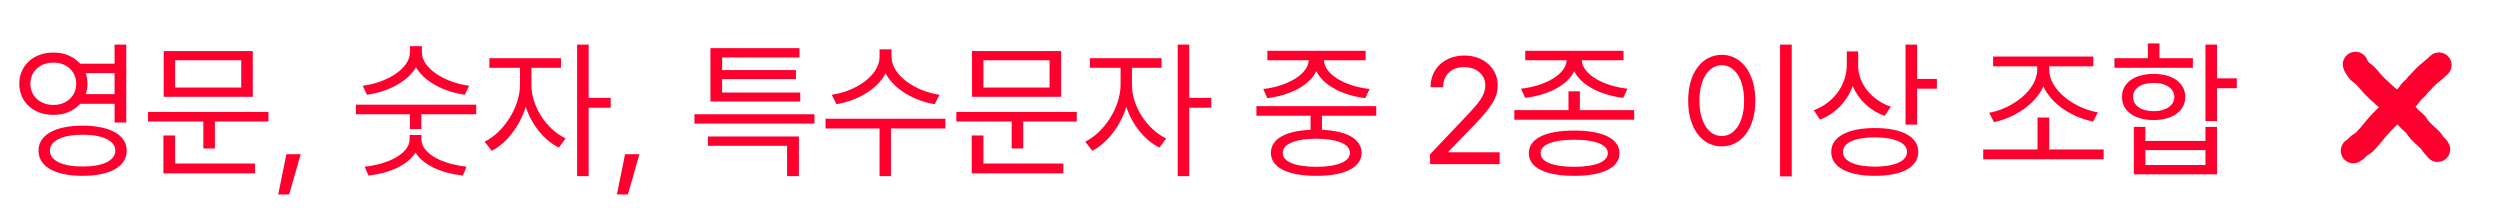
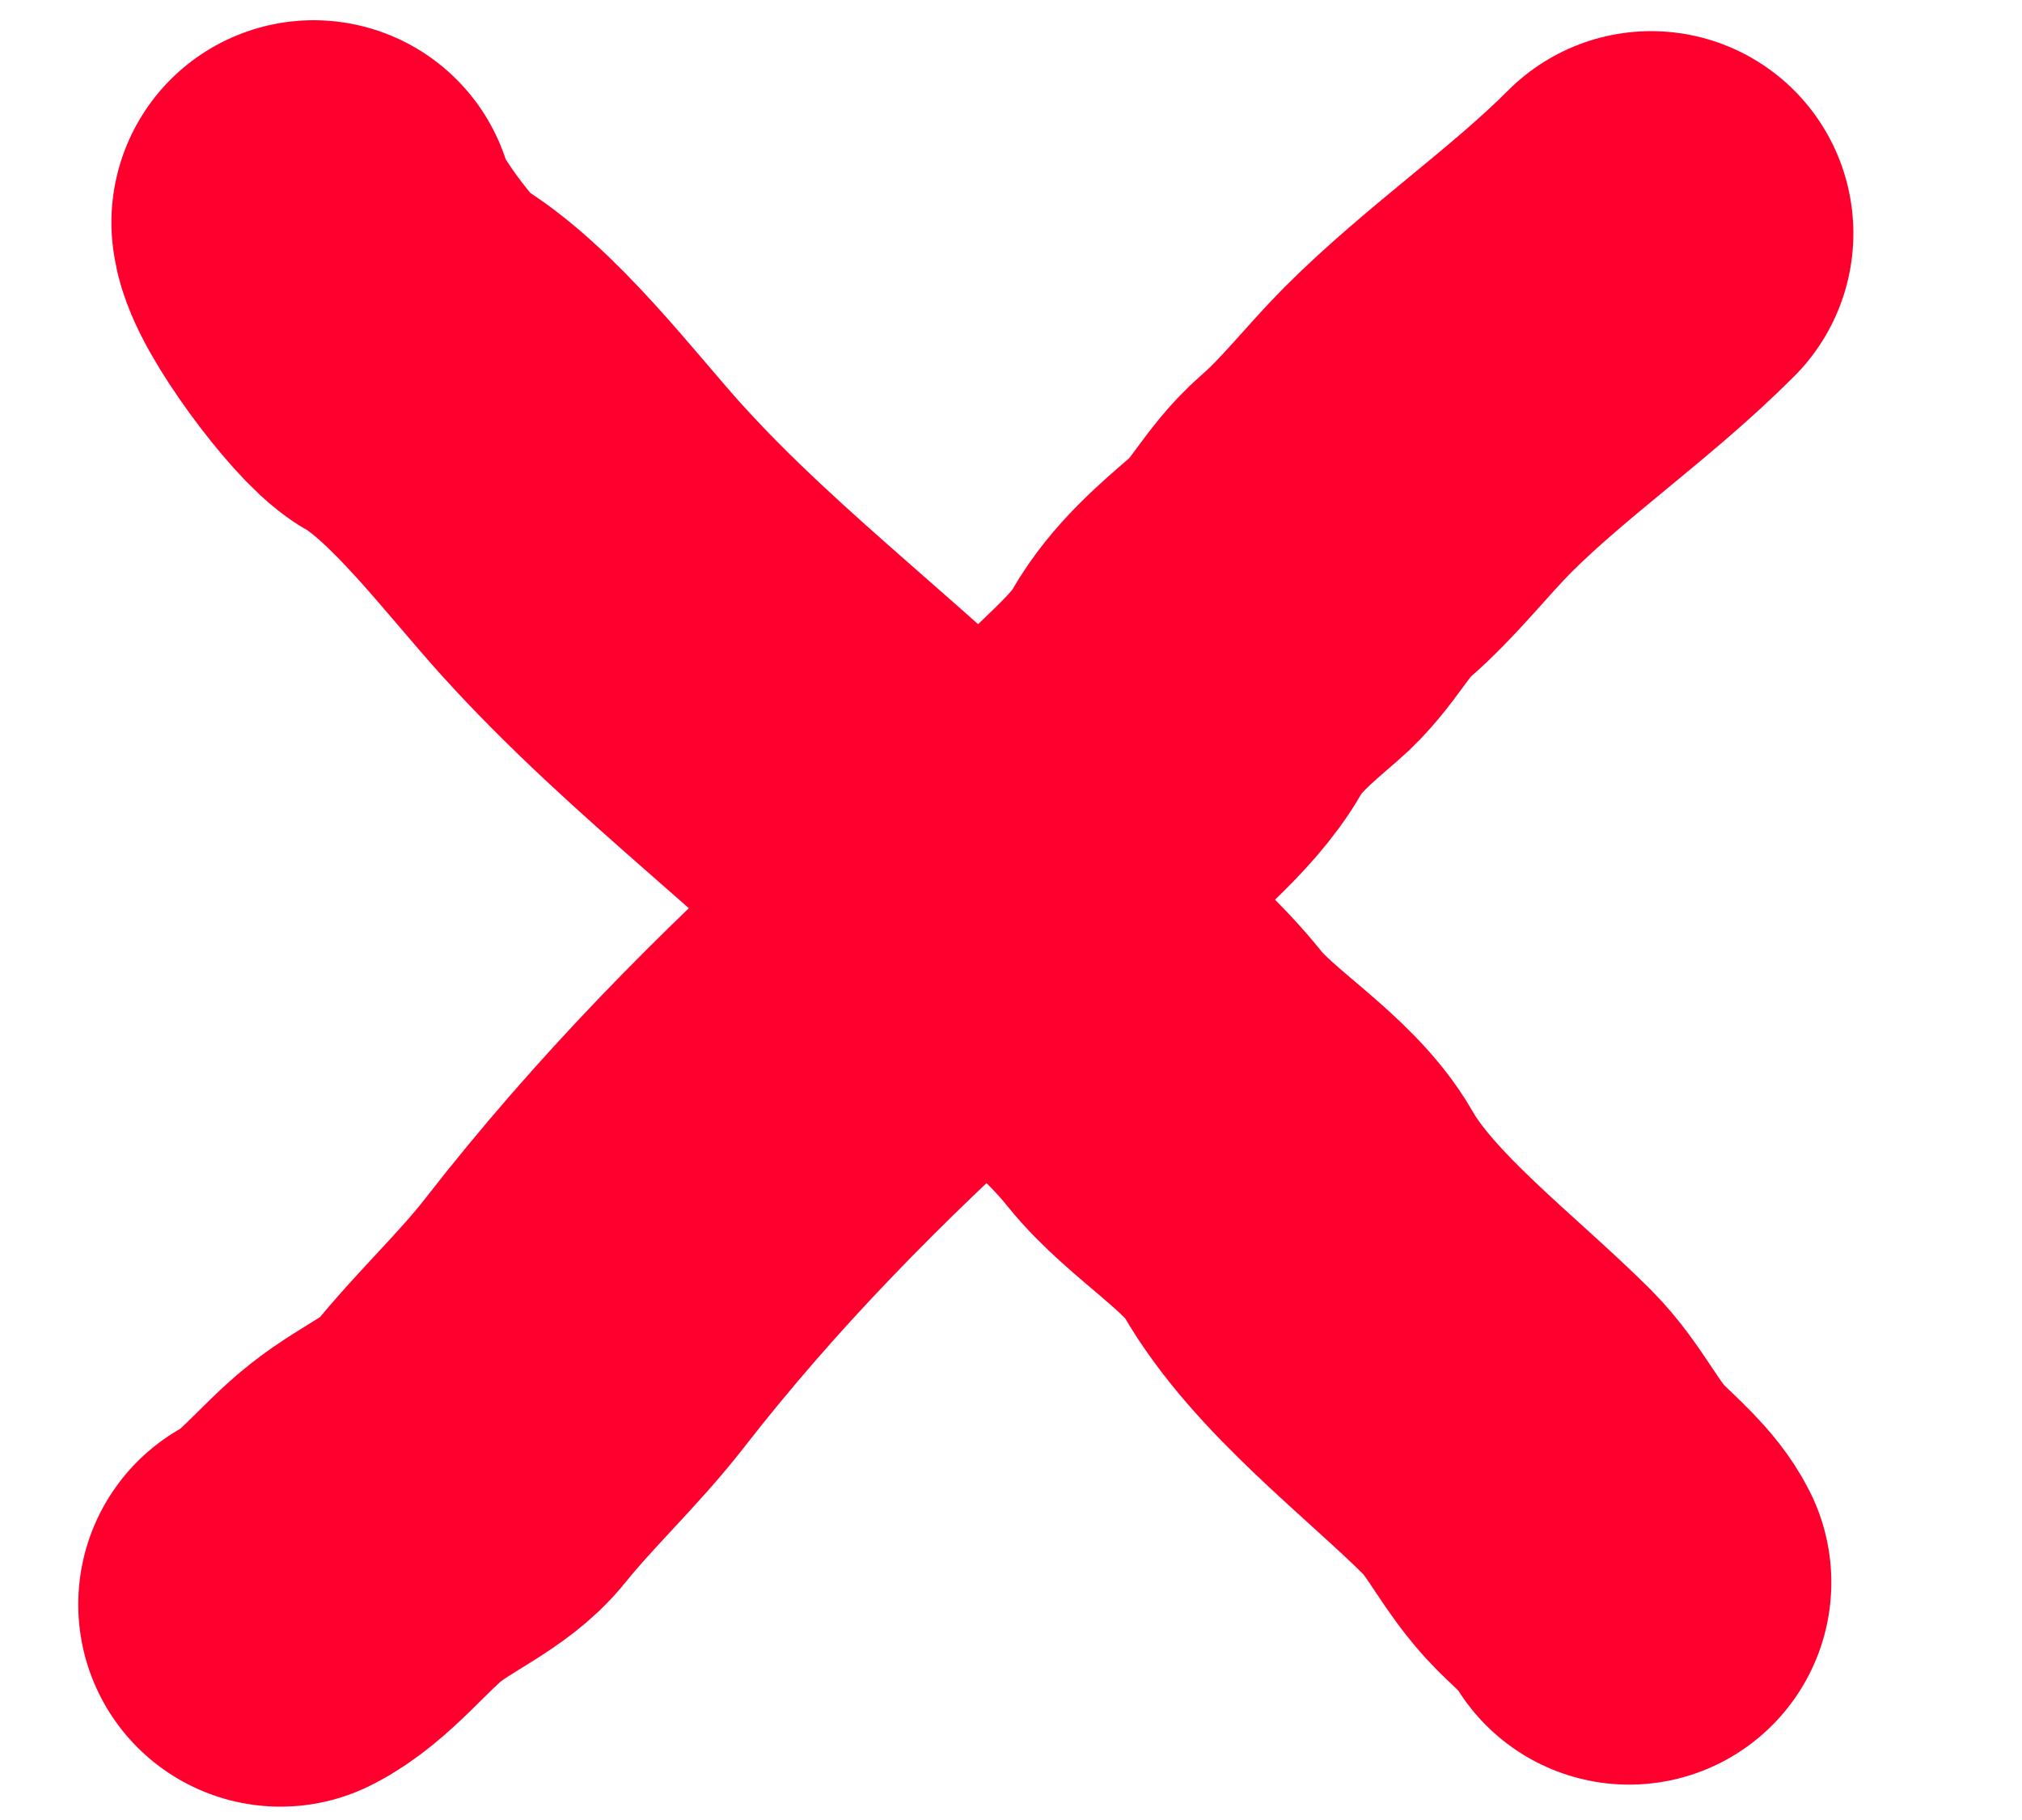
- <svg xmlns="http://www.w3.org/2000/svg" width="198" height="17" viewBox="0 0 198 17" fill="none">
-   <path d="M4.234 4.164C5.113 4.158 5.863 4.486 6.344 5.043H9.074V3.531H10V9.707H9.074V8.219H6.355C5.863 8.775 5.113 9.104 4.234 9.098C2.676 9.109 1.527 8.09 1.527 6.637C1.527 5.172 2.676 4.152 4.234 4.164ZM4.234 4.961C3.168 4.949 2.406 5.652 2.406 6.637C2.406 7.609 3.168 8.312 4.234 8.312C5.266 8.312 6.039 7.609 6.039 6.637C6.039 5.652 5.266 4.949 4.234 4.961ZM6.543 9.953C8.699 9.953 10.035 10.68 10.035 11.934C10.035 13.199 8.699 13.926 6.543 13.926C4.375 13.926 3.051 13.199 3.051 11.934C3.051 10.68 4.375 9.953 6.543 9.953ZM6.543 10.668C4.949 10.668 3.953 11.148 3.953 11.934C3.953 12.719 4.949 13.188 6.543 13.188C8.148 13.188 9.133 12.719 9.133 11.934C9.133 11.148 8.148 10.668 6.543 10.668ZM6.789 5.793C6.877 6.051 6.93 6.332 6.93 6.637C6.93 6.93 6.877 7.205 6.789 7.457H9.074V5.793H6.789ZM21.262 8.863V9.625H17.02V11.758H16.105V9.625H11.723V8.863H21.262ZM20.02 4.047V7.668H12.965V4.047H20.02ZM13.867 4.773V6.93H19.105V4.773H13.867ZM20.195 12.953V13.727H12.941V10.727H13.867V12.953H20.195ZM23.816 12.215L22.902 15.402H22.035L22.68 12.215H23.816ZM37.715 8.289V9.051H33.367V10.223H32.465V9.051H28.188V8.289H37.715ZM33.379 11.031C33.379 12.18 35.066 13.012 36.953 13.199L36.66 13.902C35.014 13.727 33.531 13.094 32.91 12.086C32.289 13.082 30.818 13.727 29.184 13.902L28.879 13.199C30.742 13.012 32.441 12.168 32.441 11.031V10.691H33.379V11.031ZM33.414 4.152C33.414 5.441 35.312 6.566 37.152 6.789L36.812 7.504C35.195 7.281 33.607 6.479 32.945 5.324C32.277 6.49 30.678 7.281 29.066 7.504L28.727 6.789C30.578 6.566 32.465 5.465 32.465 4.152V3.66H33.414V4.152ZM42.086 6.73C42.074 8.406 43.281 10.246 44.793 10.961L44.266 11.688C43.094 11.119 42.103 9.877 41.641 8.465C41.16 10 40.111 11.348 38.945 11.945L38.383 11.219C39.883 10.492 41.172 8.512 41.184 6.73V5.371H38.758V4.609H44.43V5.371H42.086V6.73ZM46.621 3.531V7.75H48.367V8.535H46.621V13.949H45.707V3.531H46.621ZM50.641 12.215L49.727 15.402H48.859L49.504 12.215H50.641ZM64.504 9.051V9.789H55V9.051H64.504ZM63.273 10.809V13.949H62.336V11.547H56.066V10.809H63.273ZM63.379 7.328V8.043H56.266V3.812H63.32V4.551H57.191V5.547H63.039V6.262H57.191V7.328H63.379ZM70.609 4.504C70.609 5.969 72.531 7.246 74.406 7.504L74.031 8.254C72.414 7.984 70.814 7.088 70.141 5.805C69.473 7.094 67.867 7.984 66.25 8.254L65.875 7.504C67.75 7.246 69.66 5.992 69.66 4.504V3.906H70.609V4.504ZM74.875 9.402V10.176H70.562V13.949H69.66V10.176H65.383V9.402H74.875ZM85.281 8.863V9.625H81.039V11.758H80.125V9.625H75.742V8.863H85.281ZM84.039 4.047V7.668H76.984V4.047H84.039ZM77.887 4.773V6.93H83.125V4.773H77.887ZM84.215 12.953V13.727H76.961V10.727H77.887V12.953H84.215ZM89.652 6.73C89.641 8.406 90.848 10.246 92.359 10.961L91.832 11.688C90.66 11.119 89.67 9.877 89.207 8.465C88.727 10 87.678 11.348 86.512 11.945L85.949 11.219C87.449 10.492 88.738 8.512 88.75 6.73V5.371H86.324V4.609H91.996V5.371H89.652V6.73ZM94.188 3.531V7.75H95.934V8.535H94.188V13.949H93.273V3.531H94.188ZM109 8.406V9.168H104.699V10.281C106.668 10.363 107.828 11.008 107.84 12.109C107.828 13.27 106.492 13.926 104.254 13.926C101.992 13.926 100.656 13.27 100.656 12.109C100.656 11.008 101.811 10.363 103.797 10.281V9.168H99.508V8.406H109ZM104.254 10.984C102.578 10.996 101.582 11.406 101.594 12.109C101.582 12.801 102.578 13.211 104.254 13.211C105.906 13.211 106.914 12.801 106.914 12.109C106.914 11.406 105.906 10.996 104.254 10.984ZM108.156 4.023V4.773H104.852C104.91 5.945 106.633 6.854 108.473 7.047L108.133 7.773C106.428 7.568 104.828 6.807 104.254 5.641C103.686 6.807 102.092 7.568 100.375 7.773L100.047 7.047C101.852 6.854 103.586 5.945 103.656 4.773H100.375V4.023H108.156ZM113.266 13L113.254 12.227L116.148 9.18C117.156 8.113 117.637 7.539 117.637 6.754C117.637 5.887 116.898 5.312 115.949 5.312C114.941 5.312 114.297 5.957 114.297 6.906H113.301C113.289 5.406 114.449 4.398 115.984 4.398C117.52 4.398 118.621 5.43 118.621 6.754C118.621 7.703 118.176 8.441 116.676 9.988L114.73 11.992V12.062H118.773V13H113.266ZM125.125 7.234V8.723H129.426V9.484H119.934V8.723H124.223V7.234H125.125ZM124.68 10.34C126.918 10.34 128.254 10.973 128.266 12.133C128.254 13.293 126.918 13.926 124.68 13.926C122.418 13.926 121.082 13.293 121.082 12.133C121.082 10.973 122.418 10.34 124.68 10.34ZM124.68 11.066C122.992 11.066 122.008 11.453 122.02 12.133C122.008 12.812 122.992 13.211 124.68 13.211C126.344 13.211 127.34 12.812 127.34 12.133C127.34 11.453 126.344 11.066 124.68 11.066ZM128.582 4.023V4.773H125.277C125.336 5.934 127.082 6.83 128.898 7.023L128.559 7.75C126.854 7.545 125.254 6.801 124.68 5.641C124.111 6.801 122.518 7.545 120.801 7.75L120.461 7.023C122.277 6.83 124.012 5.945 124.082 4.773H120.801V4.023H128.582ZM141.906 3.531V13.973H140.98V3.531H141.906ZM136.363 4.34C137.91 4.352 139.023 5.758 139.023 7.973C139.023 10.188 137.91 11.594 136.363 11.594C134.805 11.594 133.703 10.188 133.703 7.973C133.703 5.758 134.805 4.352 136.363 4.34ZM136.363 5.16C135.32 5.172 134.594 6.273 134.594 7.973C134.594 9.672 135.32 10.773 136.363 10.773C137.406 10.773 138.133 9.672 138.133 7.973C138.133 6.273 137.406 5.172 136.363 5.16ZM147.168 5.219C147.168 6.637 148.246 7.938 149.758 8.453L149.254 9.18C148.1 8.758 147.191 7.896 146.734 6.812C146.289 8.037 145.363 9.004 144.145 9.473L143.652 8.734C145.211 8.148 146.254 6.754 146.266 5.148V4.07H147.168V5.219ZM151.832 3.531V6.25H153.402V7.023H151.832V9.871H150.918V3.531H151.832ZM148.492 10.141C150.637 10.141 151.926 10.832 151.926 12.027C151.926 13.246 150.637 13.926 148.492 13.926C146.348 13.926 145.035 13.246 145.035 12.027C145.035 10.832 146.348 10.141 148.492 10.141ZM148.492 10.879C146.922 10.879 145.949 11.312 145.961 12.027C145.949 12.766 146.922 13.188 148.492 13.199C150.074 13.188 151.035 12.766 151.035 12.027C151.035 11.312 150.074 10.879 148.492 10.879ZM166.609 11.84V12.613H157.07V11.84H161.371V9.309H162.297V11.84H166.609ZM162.297 5.512C162.297 7.176 164.359 8.605 166.152 8.898L165.777 9.625C164.184 9.314 162.502 8.301 161.84 6.848C161.166 8.307 159.49 9.344 157.926 9.672L157.539 8.934C159.297 8.629 161.348 7.176 161.348 5.512V5.254H157.855V4.48H165.789V5.254H162.297V5.512ZM175.586 3.531V6.203H177.156V6.988H175.586V9.59H174.672V3.531H175.586ZM169.914 10.047V11.16H174.672V10.047H175.586V13.809H169V10.047H169.914ZM169.914 13.07H174.672V11.887H169.914V13.07ZM173.676 4.609V5.371H167.465V4.609H170.113V3.438H171.027V4.609H173.676ZM170.57 5.852C172.07 5.852 173.066 6.566 173.078 7.68C173.066 8.793 172.07 9.508 170.57 9.508C169.059 9.508 168.051 8.793 168.062 7.68C168.051 6.566 169.059 5.852 170.57 5.852ZM170.57 6.566C169.586 6.555 168.93 7.012 168.941 7.68C168.93 8.359 169.586 8.805 170.57 8.805C171.543 8.805 172.199 8.359 172.211 7.68C172.199 7.012 171.543 6.555 170.57 6.566Z" fill="#FF002E" />
-   <path d="M186.551 5.1C186.566 5.241 186.903 5.69 187.019 5.756C187.334 5.936 187.677 6.394 187.924 6.667C188.502 7.307 189.194 7.796 189.777 8.411C190.078 8.729 190.49 8.998 190.761 9.337C190.939 9.559 191.278 9.753 191.417 9.996C191.645 10.395 192.131 10.759 192.456 11.084C192.593 11.221 192.674 11.411 192.814 11.551C192.897 11.634 193.007 11.725 193.057 11.825" stroke="#FF002E" stroke-width="2" stroke-linecap="round" />
-   <path d="M193.166 5.154C192.822 5.499 192.404 5.783 192.061 6.126C191.909 6.279 191.768 6.462 191.605 6.603C191.461 6.728 191.394 6.889 191.253 7.01C191.111 7.132 190.965 7.255 190.87 7.42C190.741 7.647 190.484 7.824 190.323 8.025C190.103 8.3 189.83 8.541 189.57 8.775C188.957 9.326 188.395 9.895 187.893 10.54C187.711 10.774 187.498 10.969 187.316 11.196C187.215 11.323 187.015 11.405 186.861 11.527C186.705 11.649 186.553 11.851 186.387 11.934" stroke="#FF002E" stroke-width="2" stroke-linecap="round" />
+ <svg xmlns="http://www.w3.org/2000/svg" width="10" height="9" viewBox="0 0 10 9" fill="none">
+   <path d="M1.551 1.1C1.566 1.241 1.903 1.69 2.019 1.756C2.334 1.936 2.677 2.394 2.924 2.667C3.502 3.307 4.194 3.796 4.777 4.411C5.078 4.729 5.49 4.998 5.761 5.337C5.939 5.559 6.278 5.753 6.417 5.996C6.645 6.395 7.131 6.759 7.456 7.084C7.593 7.221 7.674 7.411 7.814 7.551C7.897 7.634 8.007 7.725 8.057 7.825" stroke="#FF002E" stroke-width="2" stroke-linecap="round" />
+   <path d="M8.166 1.154C7.822 1.499 7.404 1.783 7.061 2.126C6.909 2.279 6.768 2.462 6.605 2.603C6.461 2.728 6.394 2.889 6.253 3.01C6.111 3.132 5.965 3.255 5.87 3.42C5.741 3.647 5.484 3.824 5.323 4.025C5.103 4.3 4.83 4.541 4.57 4.775C3.957 5.326 3.395 5.895 2.893 6.54C2.711 6.774 2.498 6.969 2.316 7.196C2.215 7.323 2.015 7.406 1.861 7.527C1.705 7.649 1.553 7.851 1.387 7.934" stroke="#FF002E" stroke-width="2" stroke-linecap="round" />
</svg>
